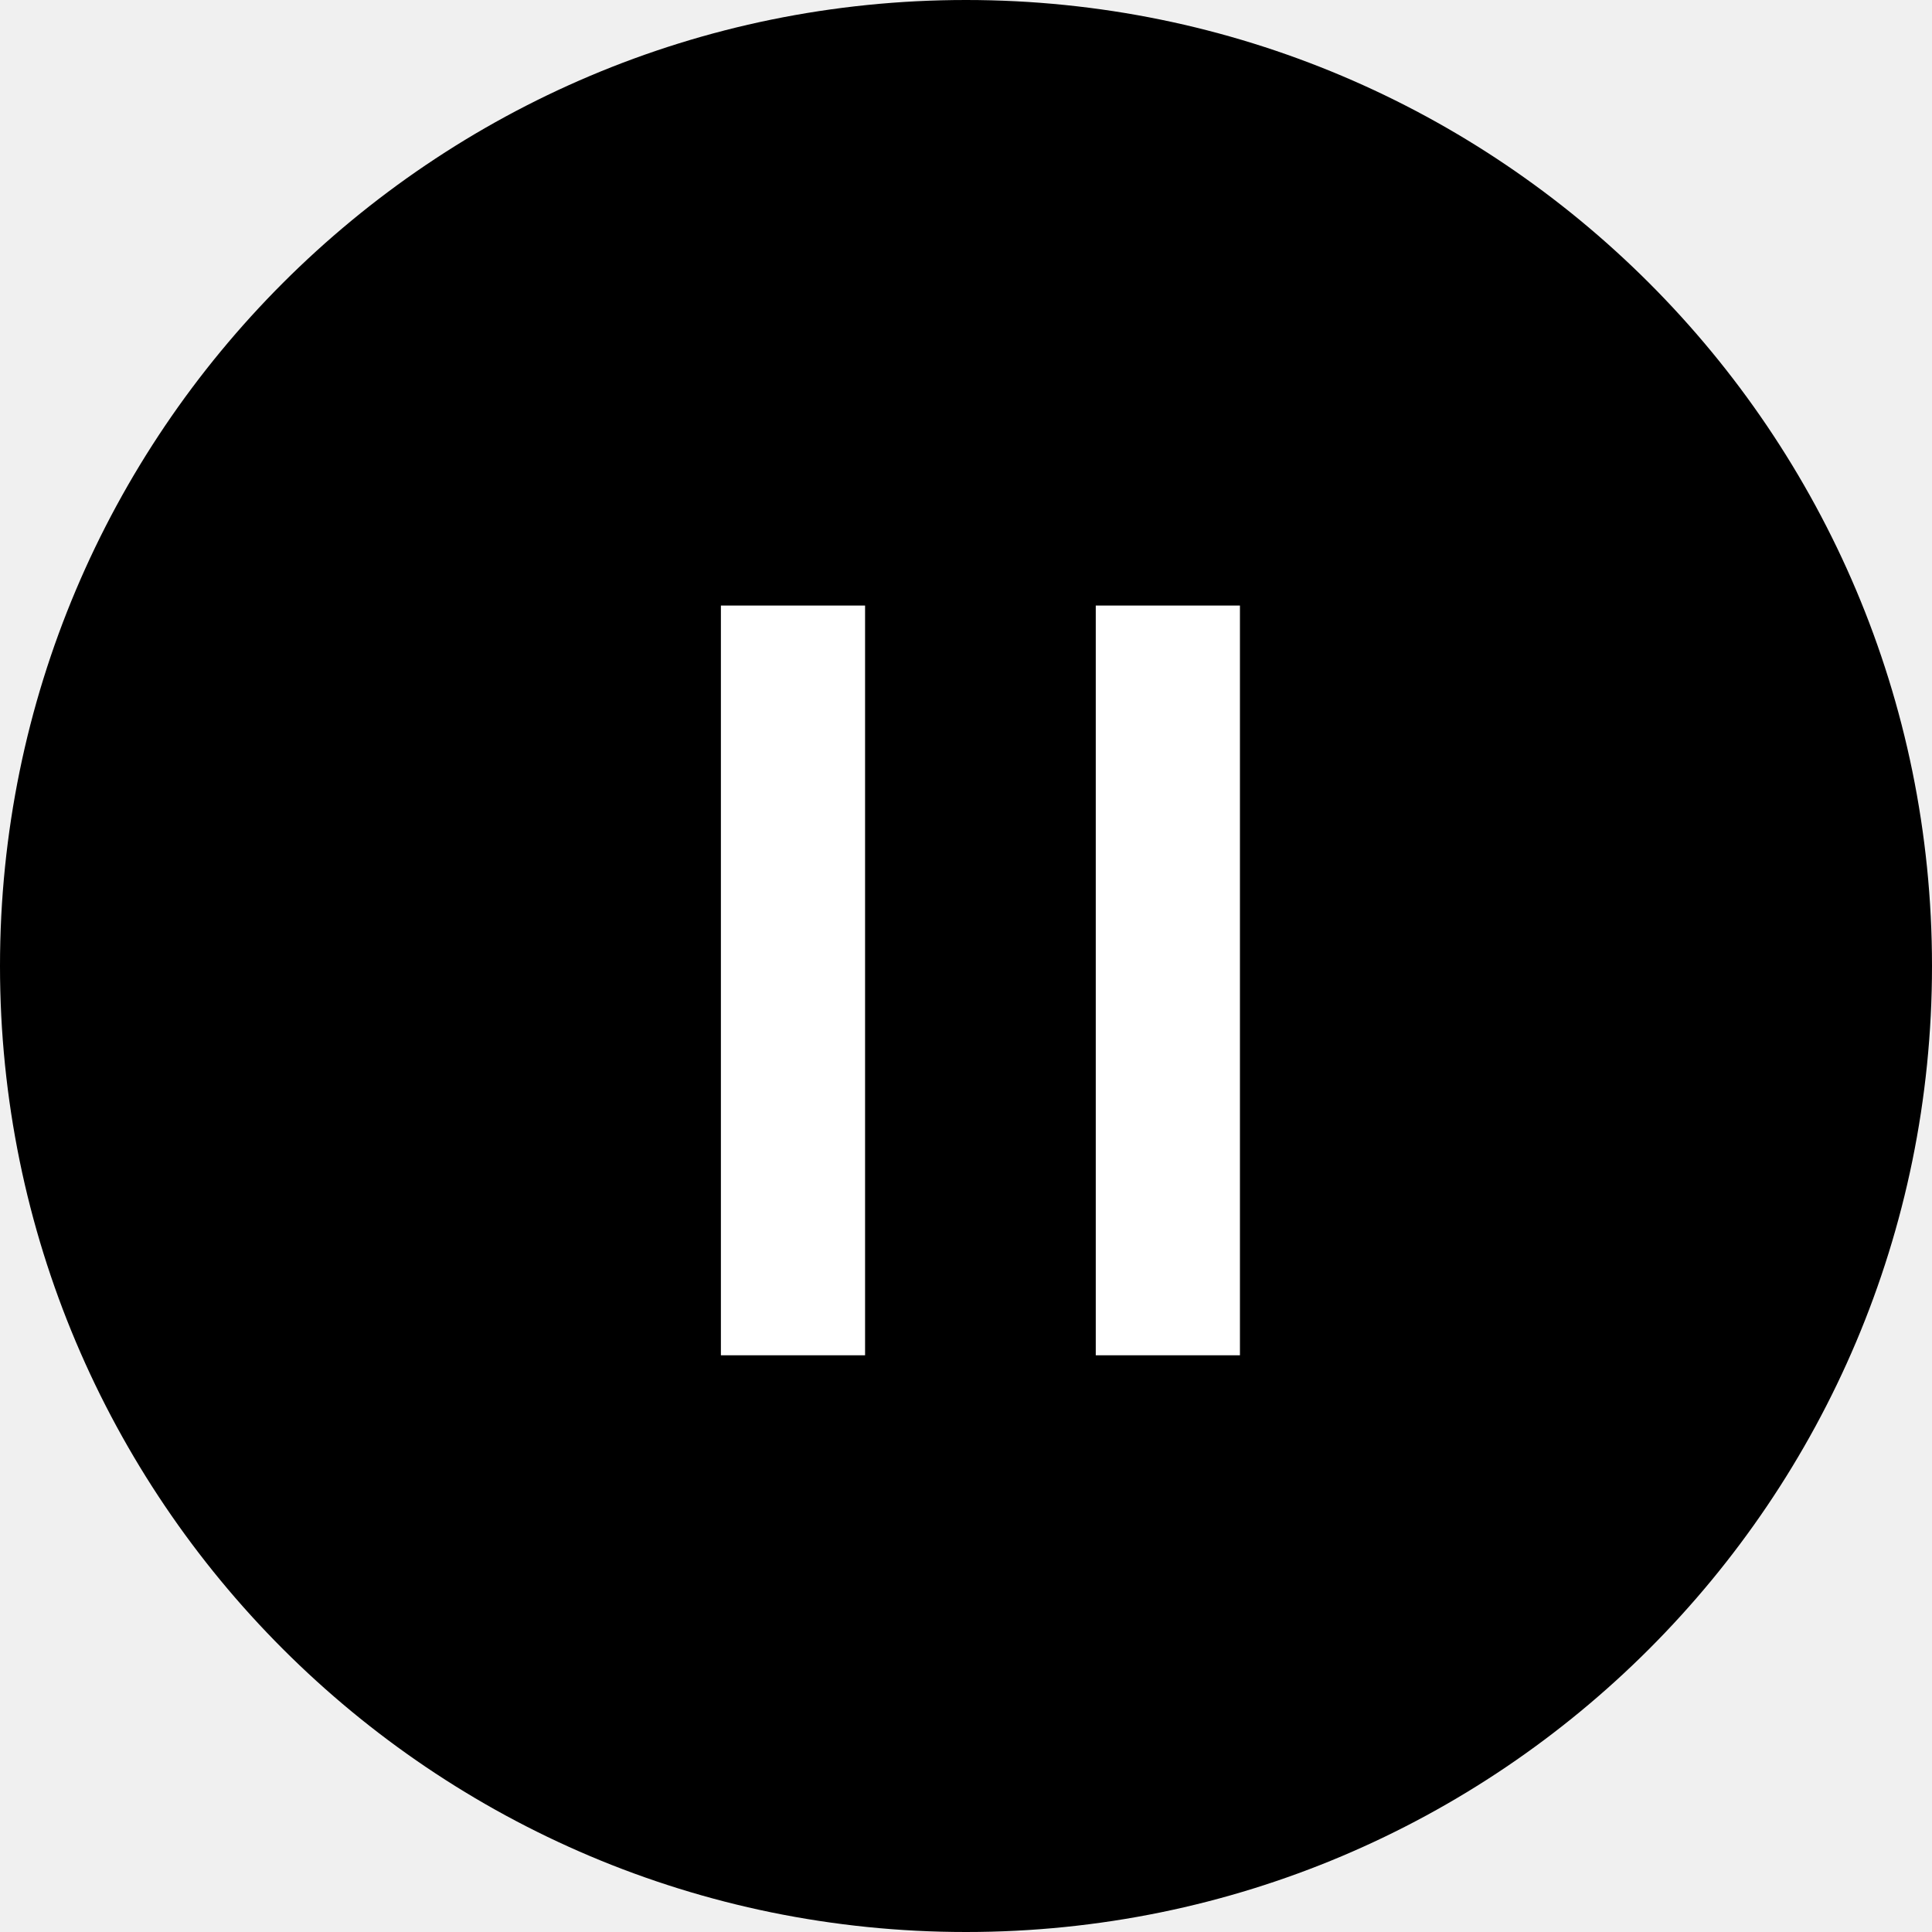
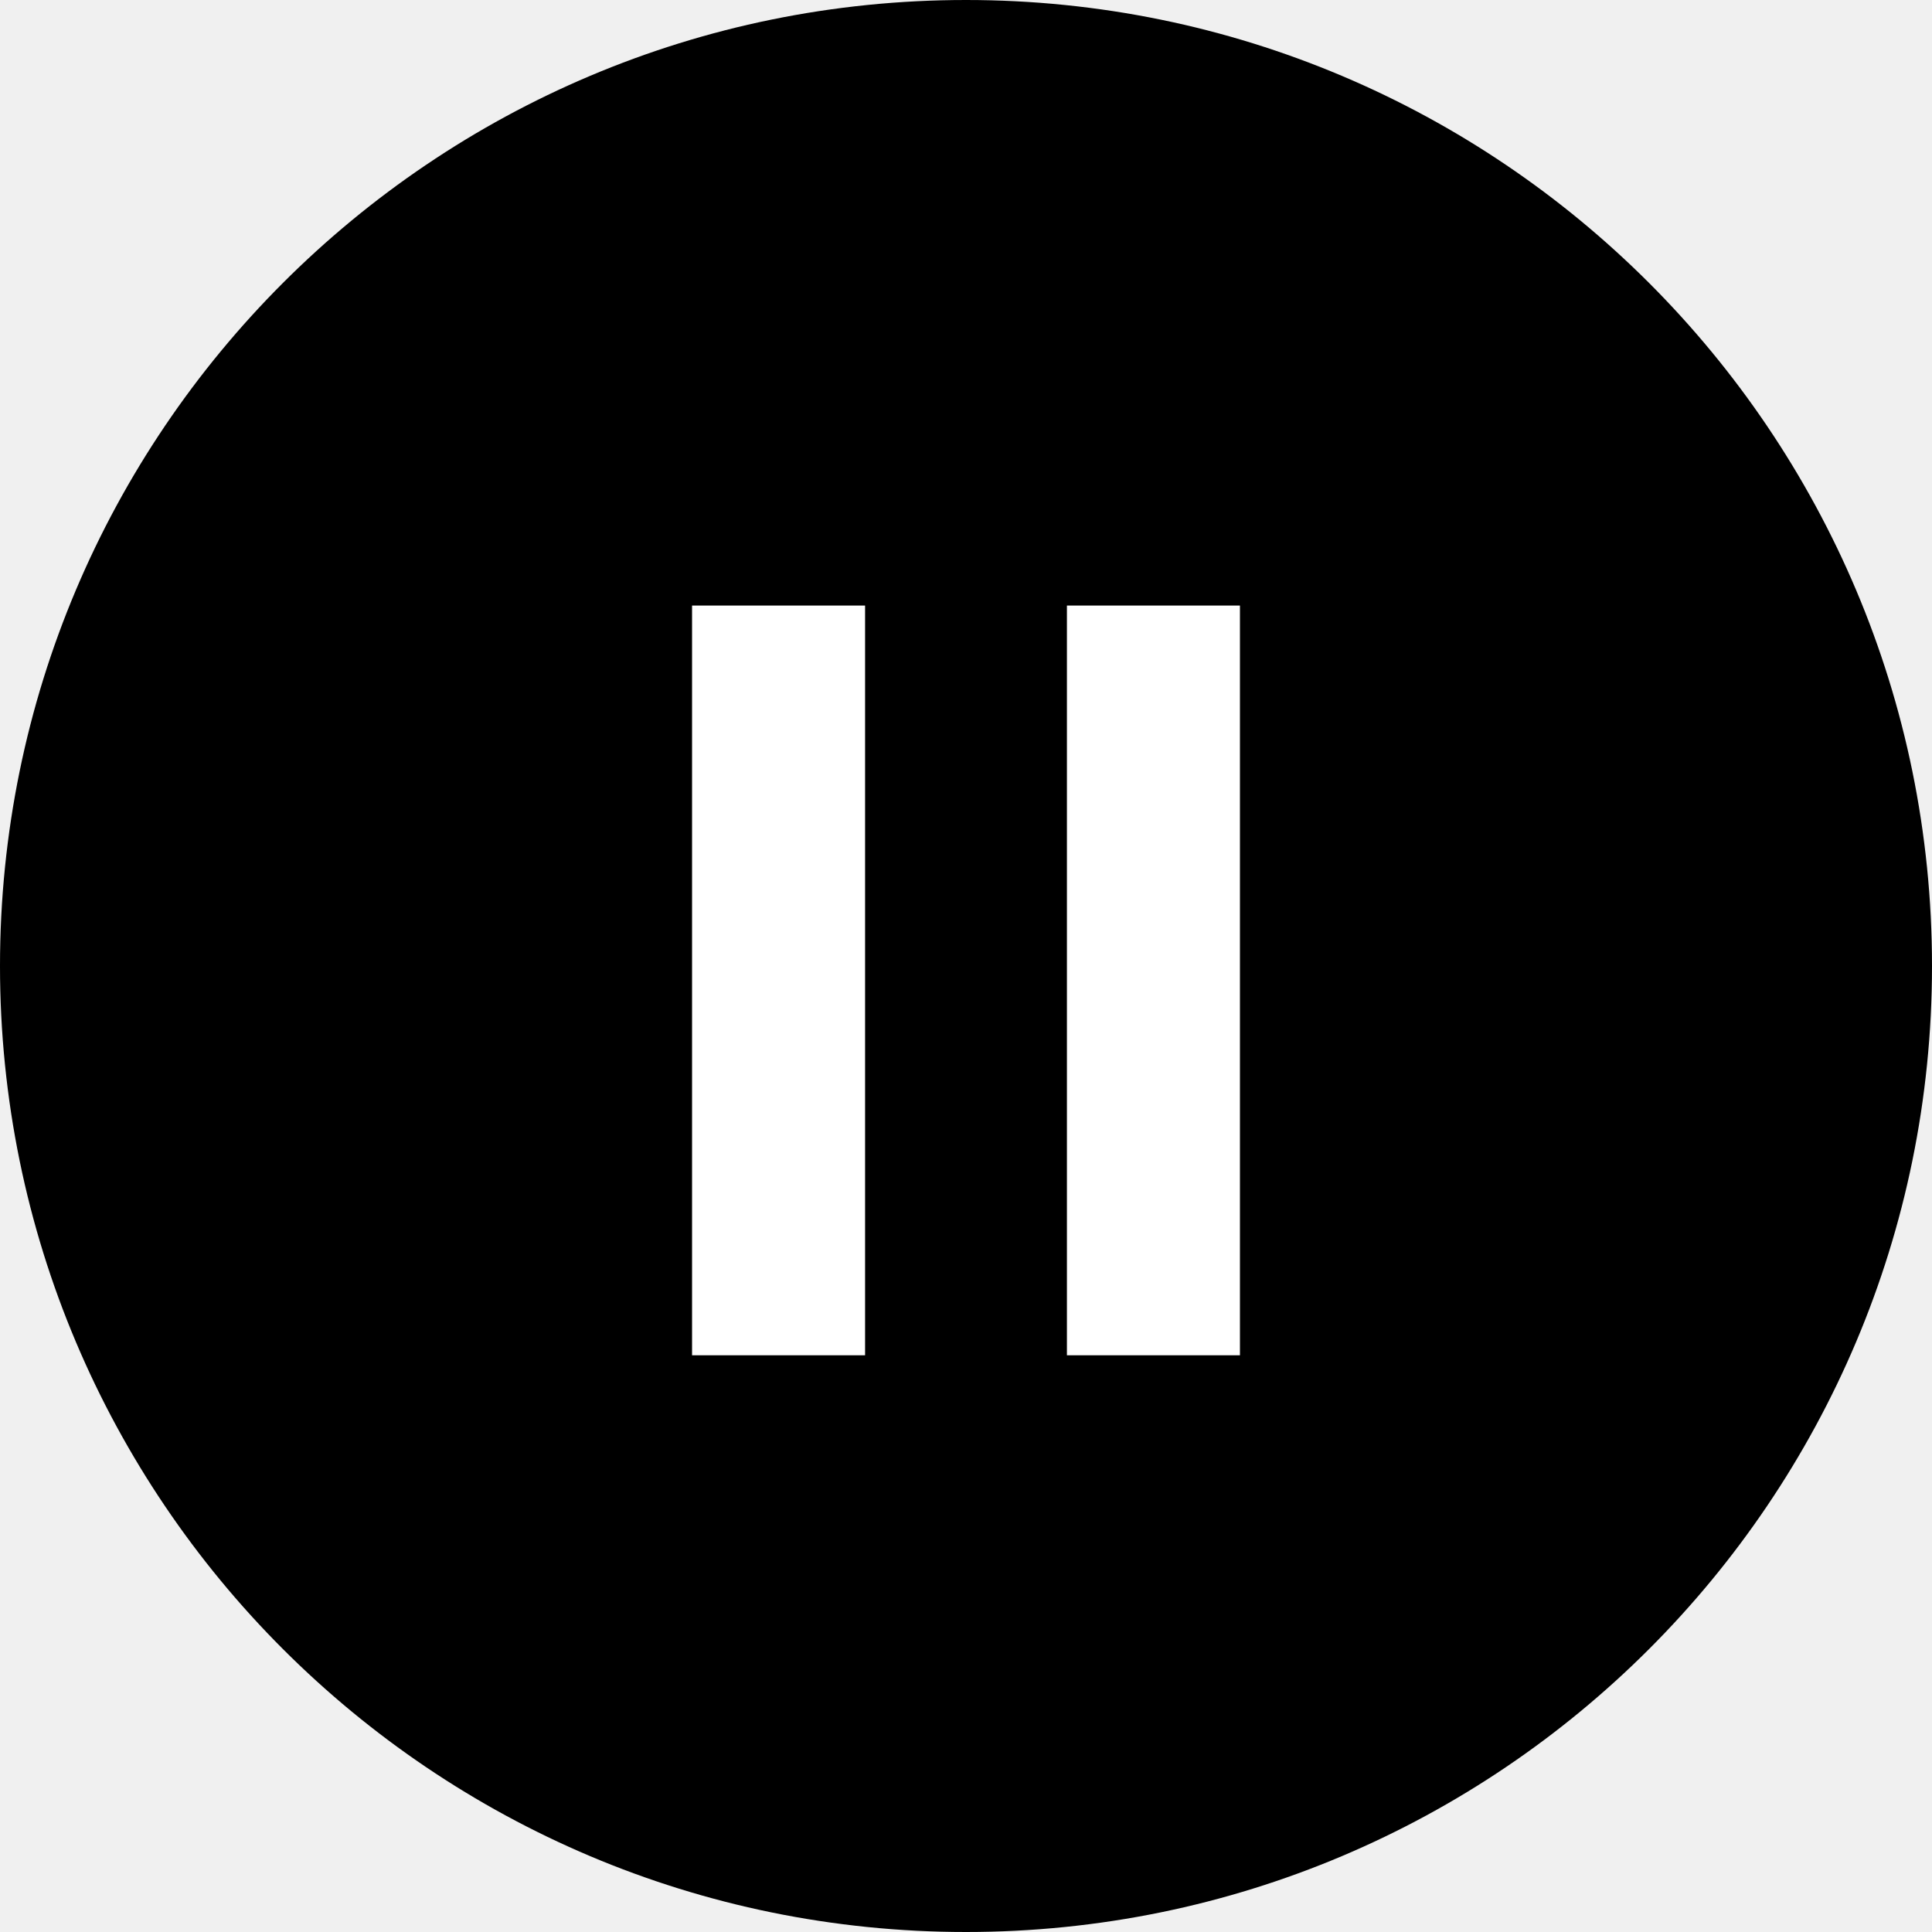
<svg xmlns="http://www.w3.org/2000/svg" width="67px" height="67px" viewBox="0 0 67 67" version="1.1">
  <defs />
  <g id="Meditations-page" stroke="none" stroke-width="1" fill="none" fill-rule="evenodd">
-     <g id="Desktop-HD-Copy-12" transform="translate(-687, -633)">
-       <g id="Group-Copy" transform="translate(634, 633)">
-         <g id="player-button-pause" transform="translate(53, 0)">
+     <g id="Desktop-HD-Copy-19" transform="translate(-687, -628)">
+       <g id="Group-Copy" transform="translate(687, 628)">
+         <g id="player-button-pause">
          <circle id="Oval" fill="#000000" cx="33.5" cy="33.5" r="33.5" />
-           <rect id="Rectangle-12" fill="#FFFFFF" x="25" y="21" width="5" height="26" />
-           <rect id="Rectangle-12-Copy" fill="#FFFFFF" x="38" y="21" width="5" height="26" />
+           <g id="Group-5" transform="translate(24, 21)" fill="#FFFFFF">
+             <rect id="Rectangle-12" x="0" y="0" width="6" height="26" />
+             <rect id="Rectangle-12-Copy" x="13" y="0" width="6" height="26" />
+           </g>
        </g>
      </g>
    </g>
  </g>
</svg>
